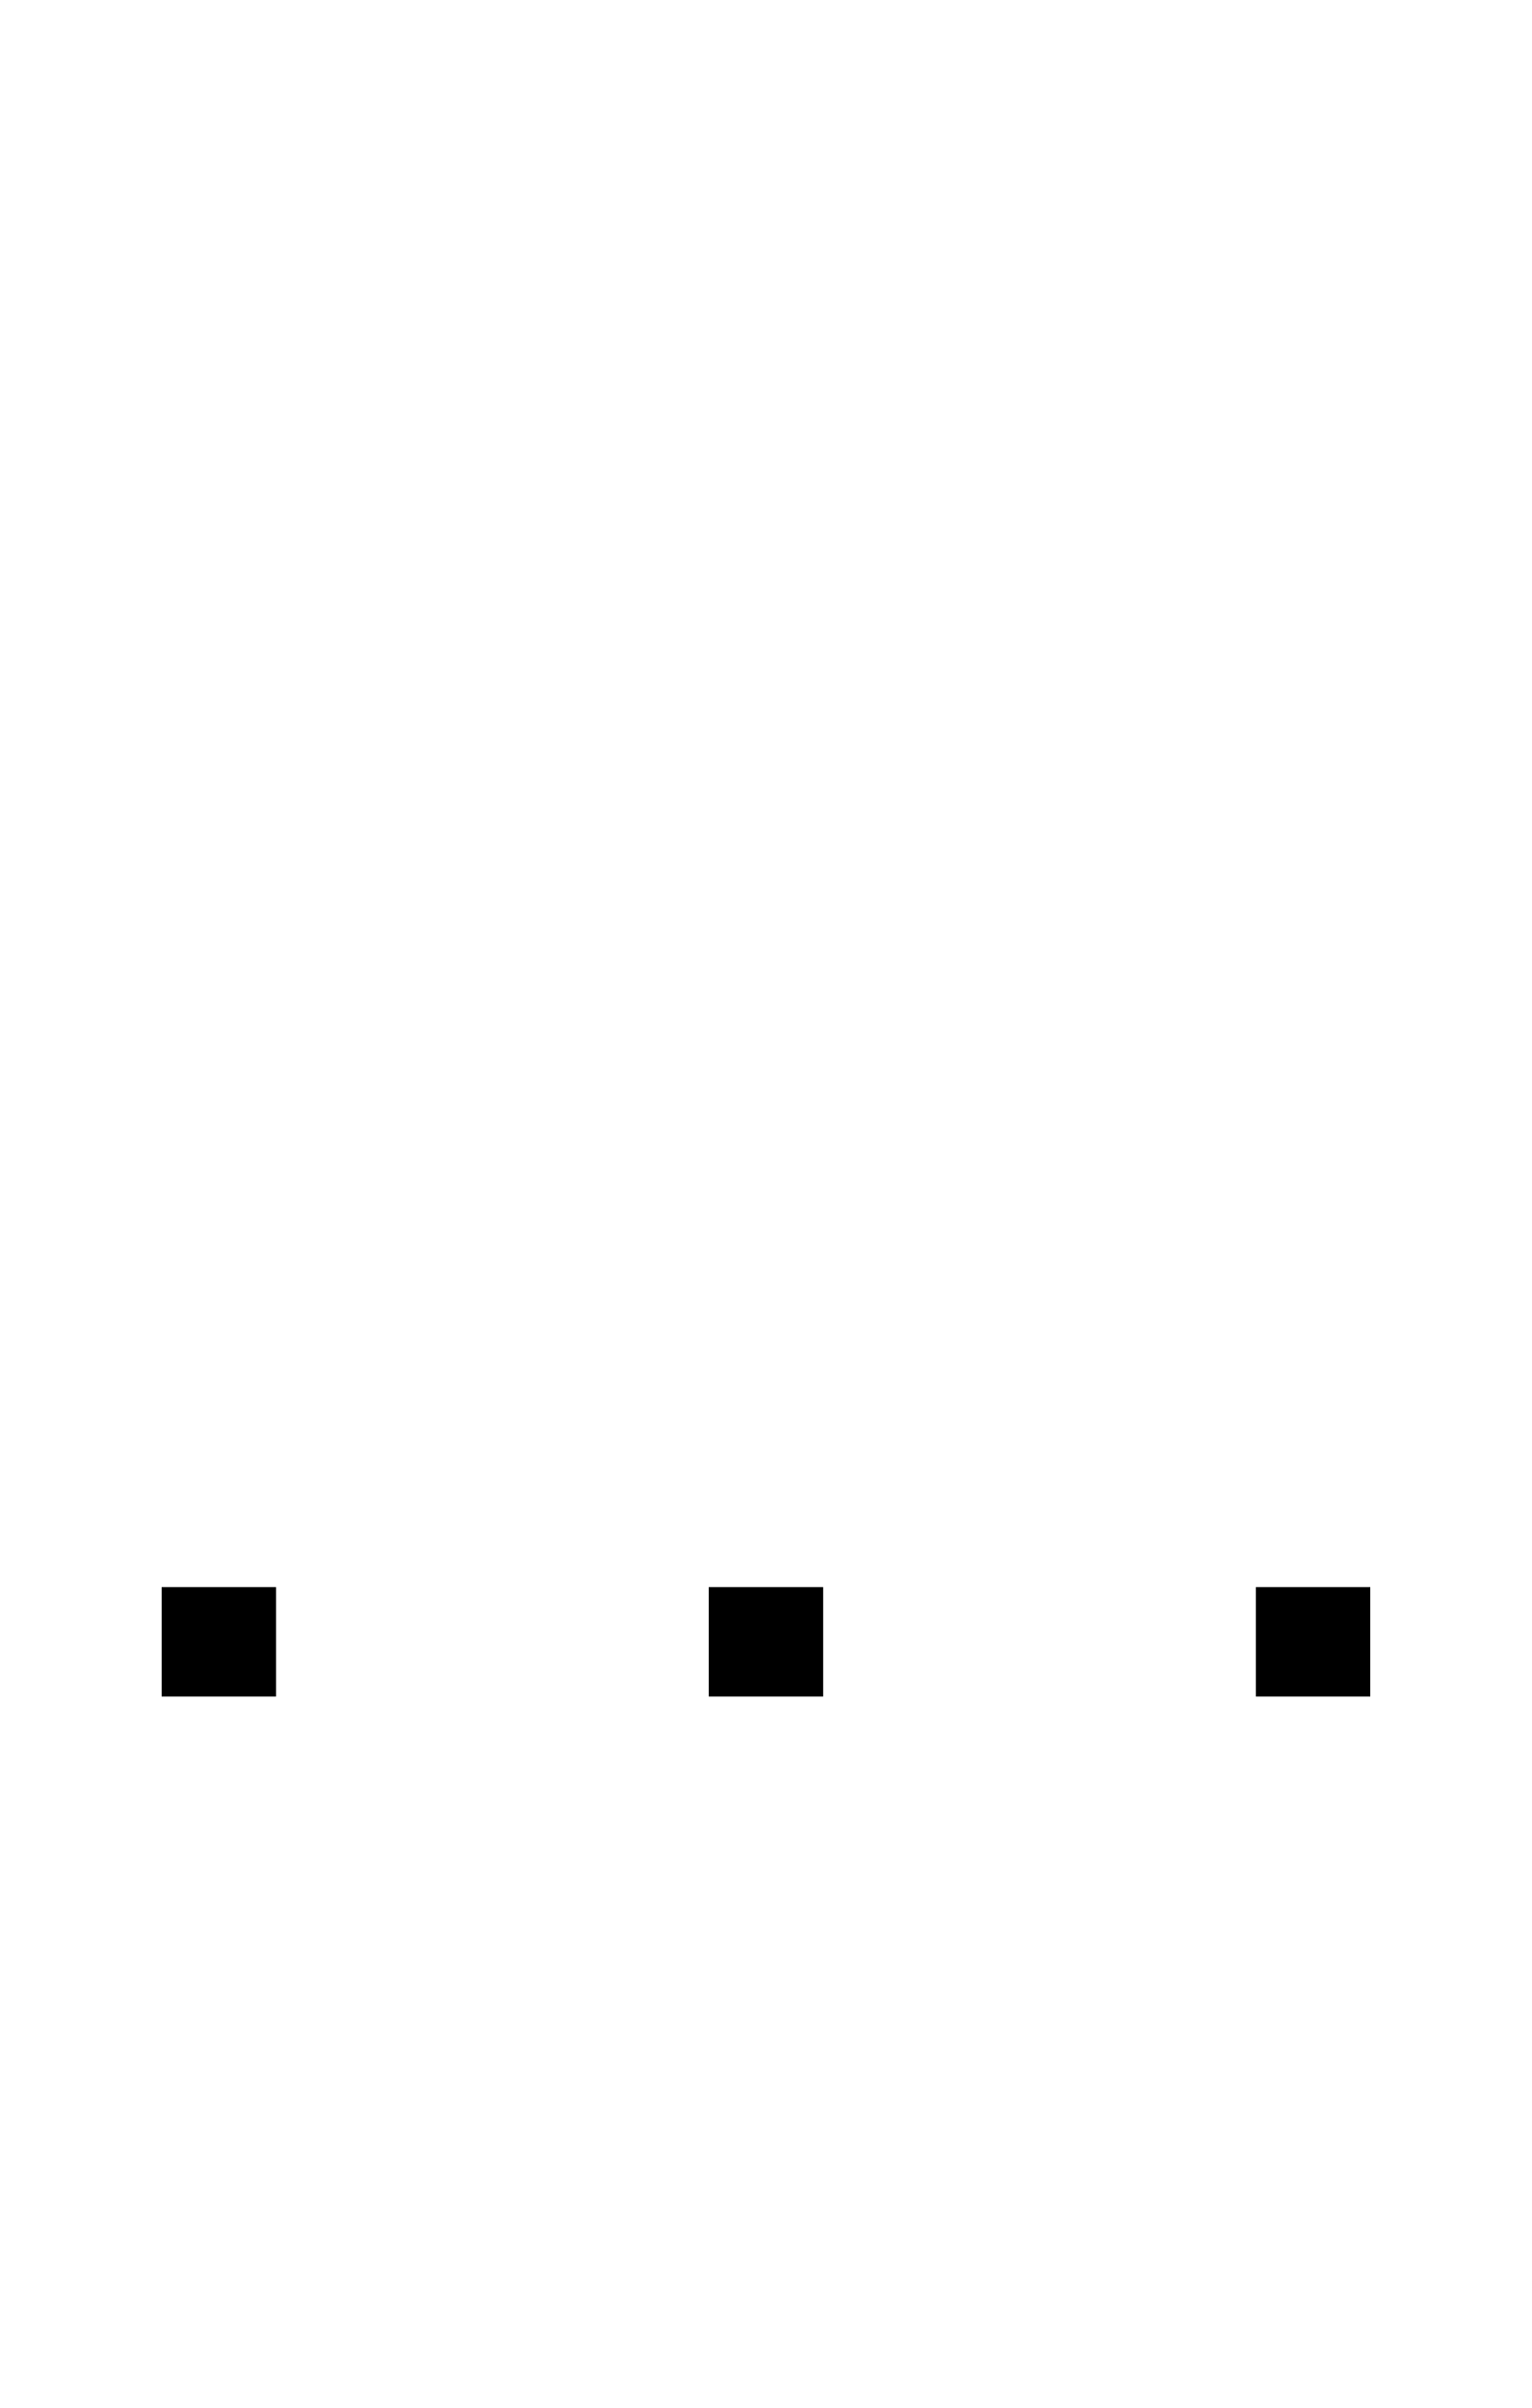
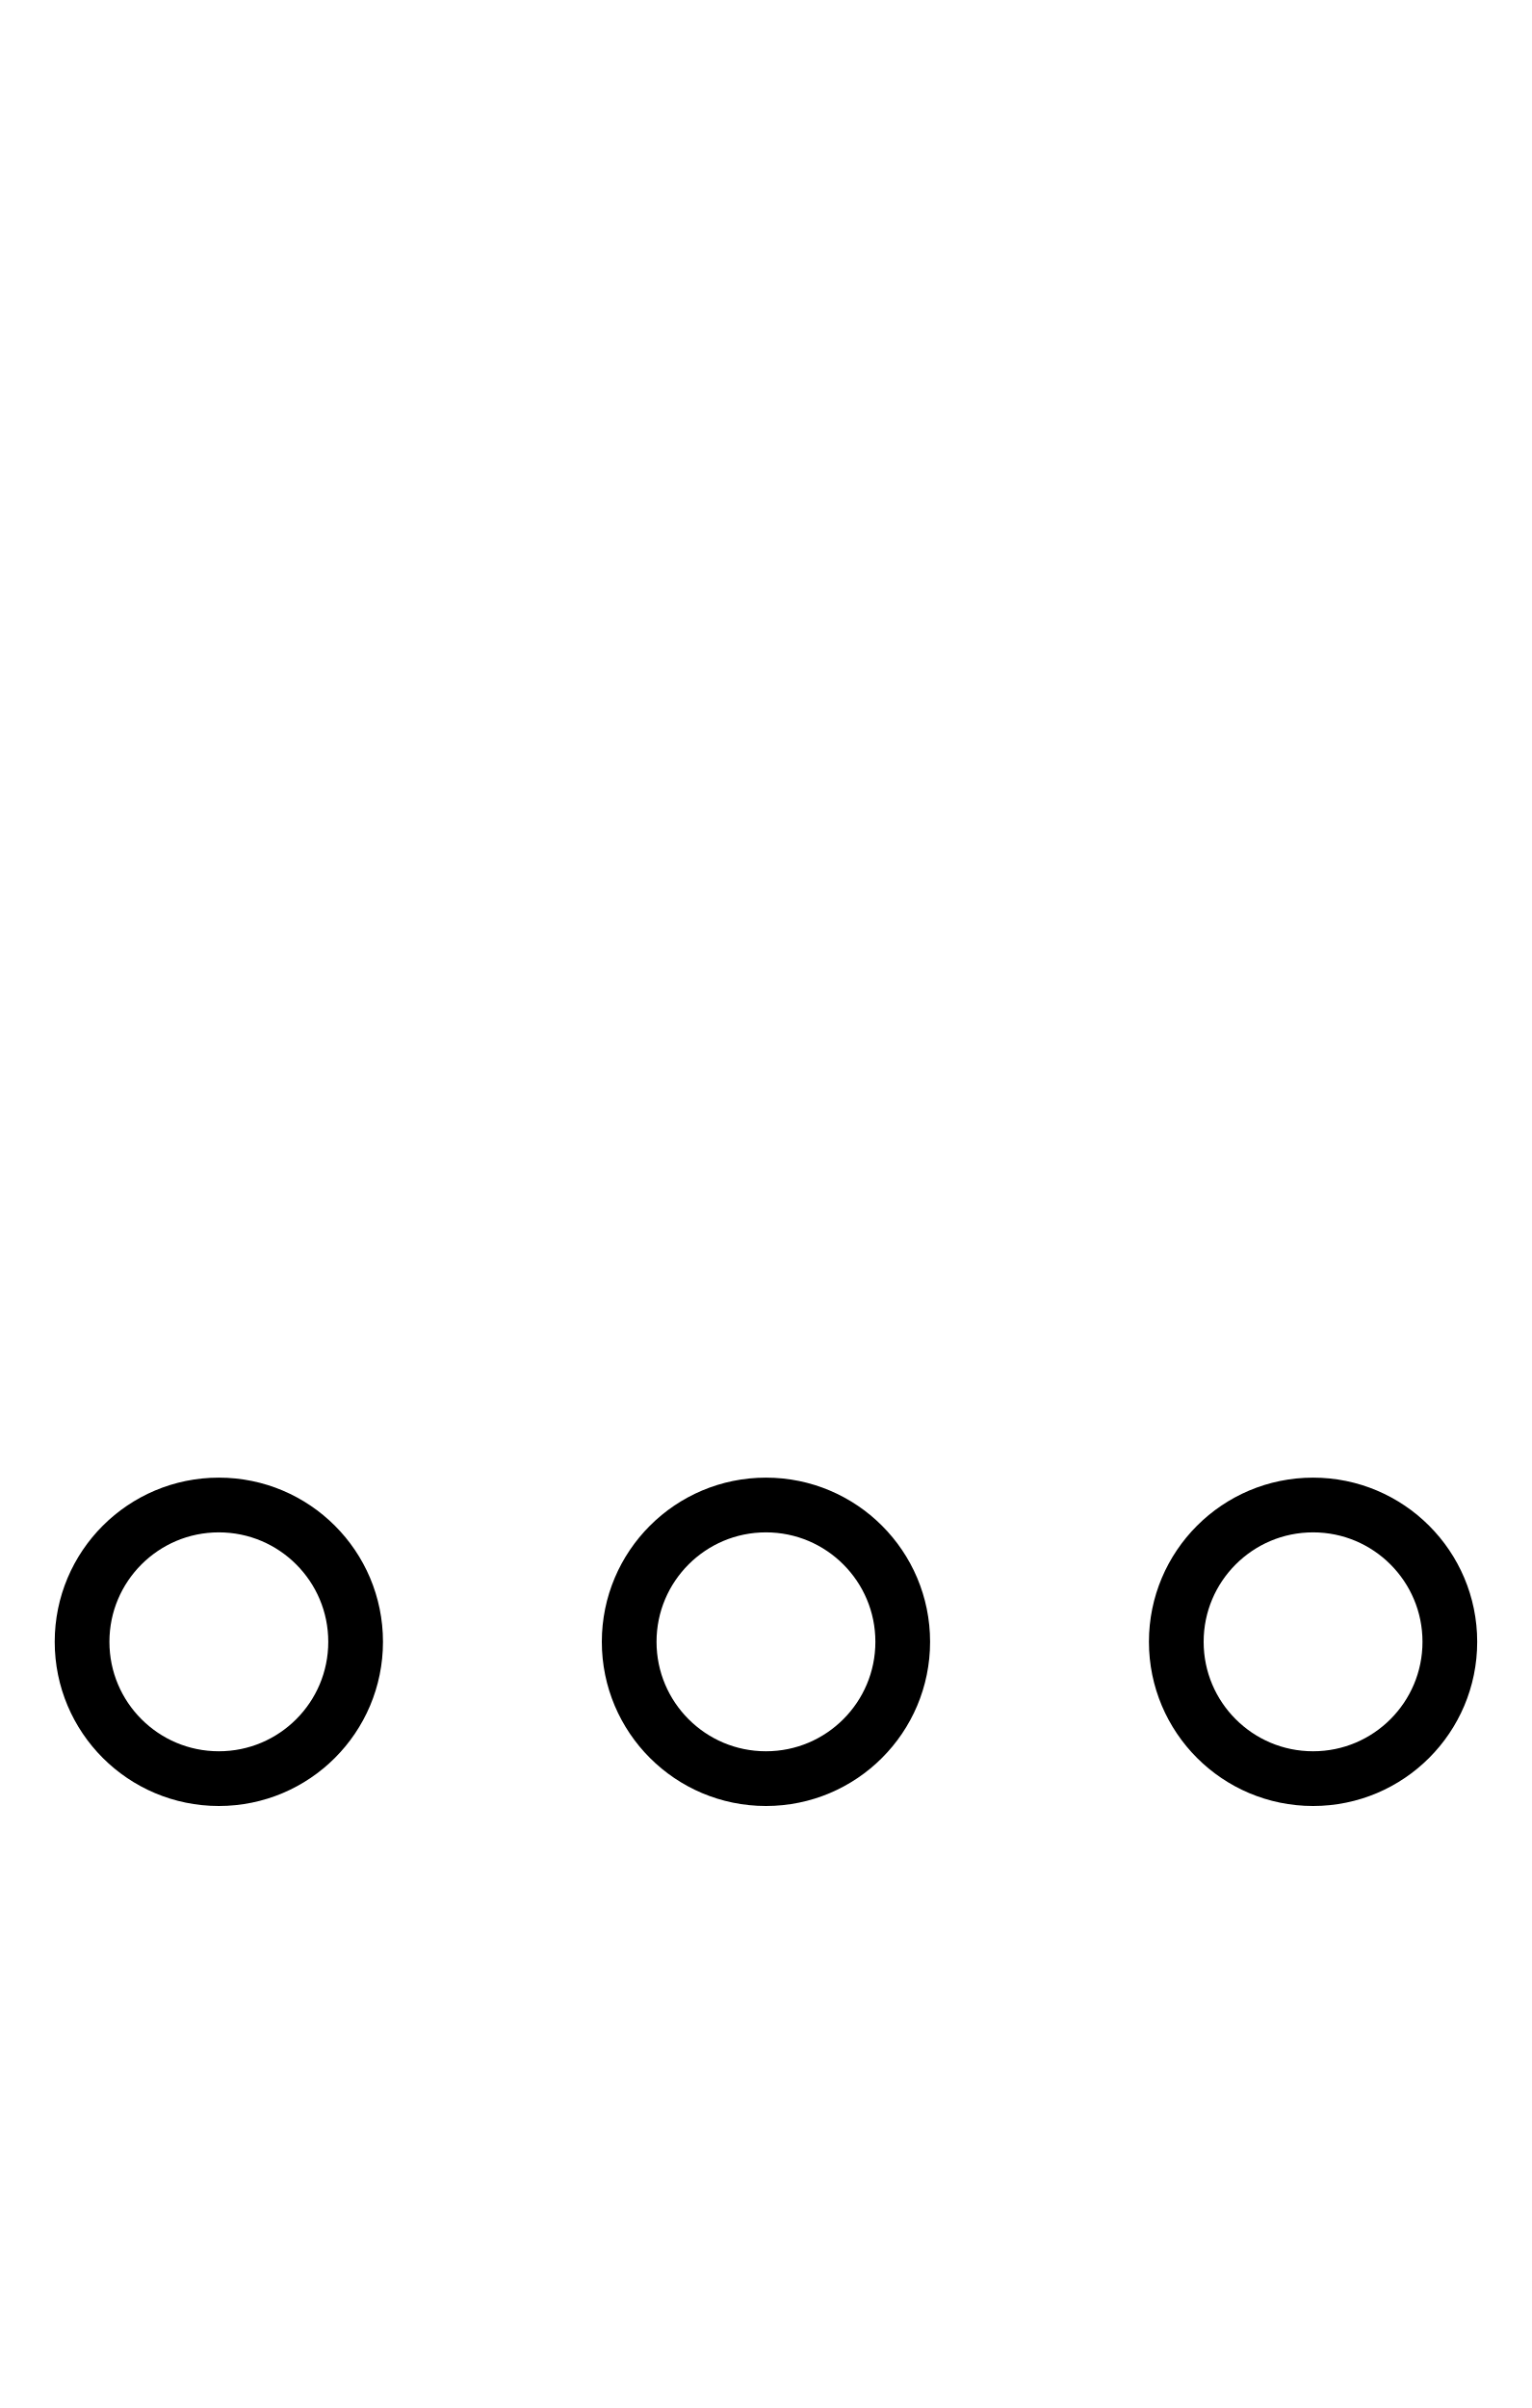
<svg xmlns="http://www.w3.org/2000/svg" width="56" height="88" id="svg5330" version="1.1">
  <defs id="defs5332" />
  <g id="layer1" transform="translate(0,24)">
-     <path style="fill:none;stroke:#000000;stroke-width:4;stroke-linecap:square;stroke-linejoin:miter;stroke-miterlimit:4;stroke-opacity:1;stroke-dasharray:none" d="m 7.909,36 0.182,0 m 19.818,0 0.182,0 m 19.818,0 0.182,0" id="path7790" />
+     <path style="fill:none;stroke:#000000;stroke-width:3.2;stroke-miterlimit:4;stroke-dasharray:none" id="path3381" d="M 16,44 A 8,8 0 1 1 0,44 8,8 0 1 1 16,44 z" transform="matrix(0.625,0,0,0.625,3,8.5)" />
+     <path transform="matrix(0.625,0,0,0.625,23,8.5)" d="M 16,44 A 8,8 0 1 1 0,44 8,8 0 1 1 16,44 z" id="path4151" style="fill:none;stroke:#000000;stroke-width:3.2;stroke-miterlimit:4;stroke-dasharray:none" />
+     <path style="fill:none;stroke:#000000;stroke-width:3.2;stroke-miterlimit:4;stroke-dasharray:none" id="path4153" d="M 16,44 A 8,8 0 1 1 0,44 8,8 0 1 1 16,44 z" transform="matrix(0.625,0,0,0.625,43,8.5)" />
  </g>
</svg>
